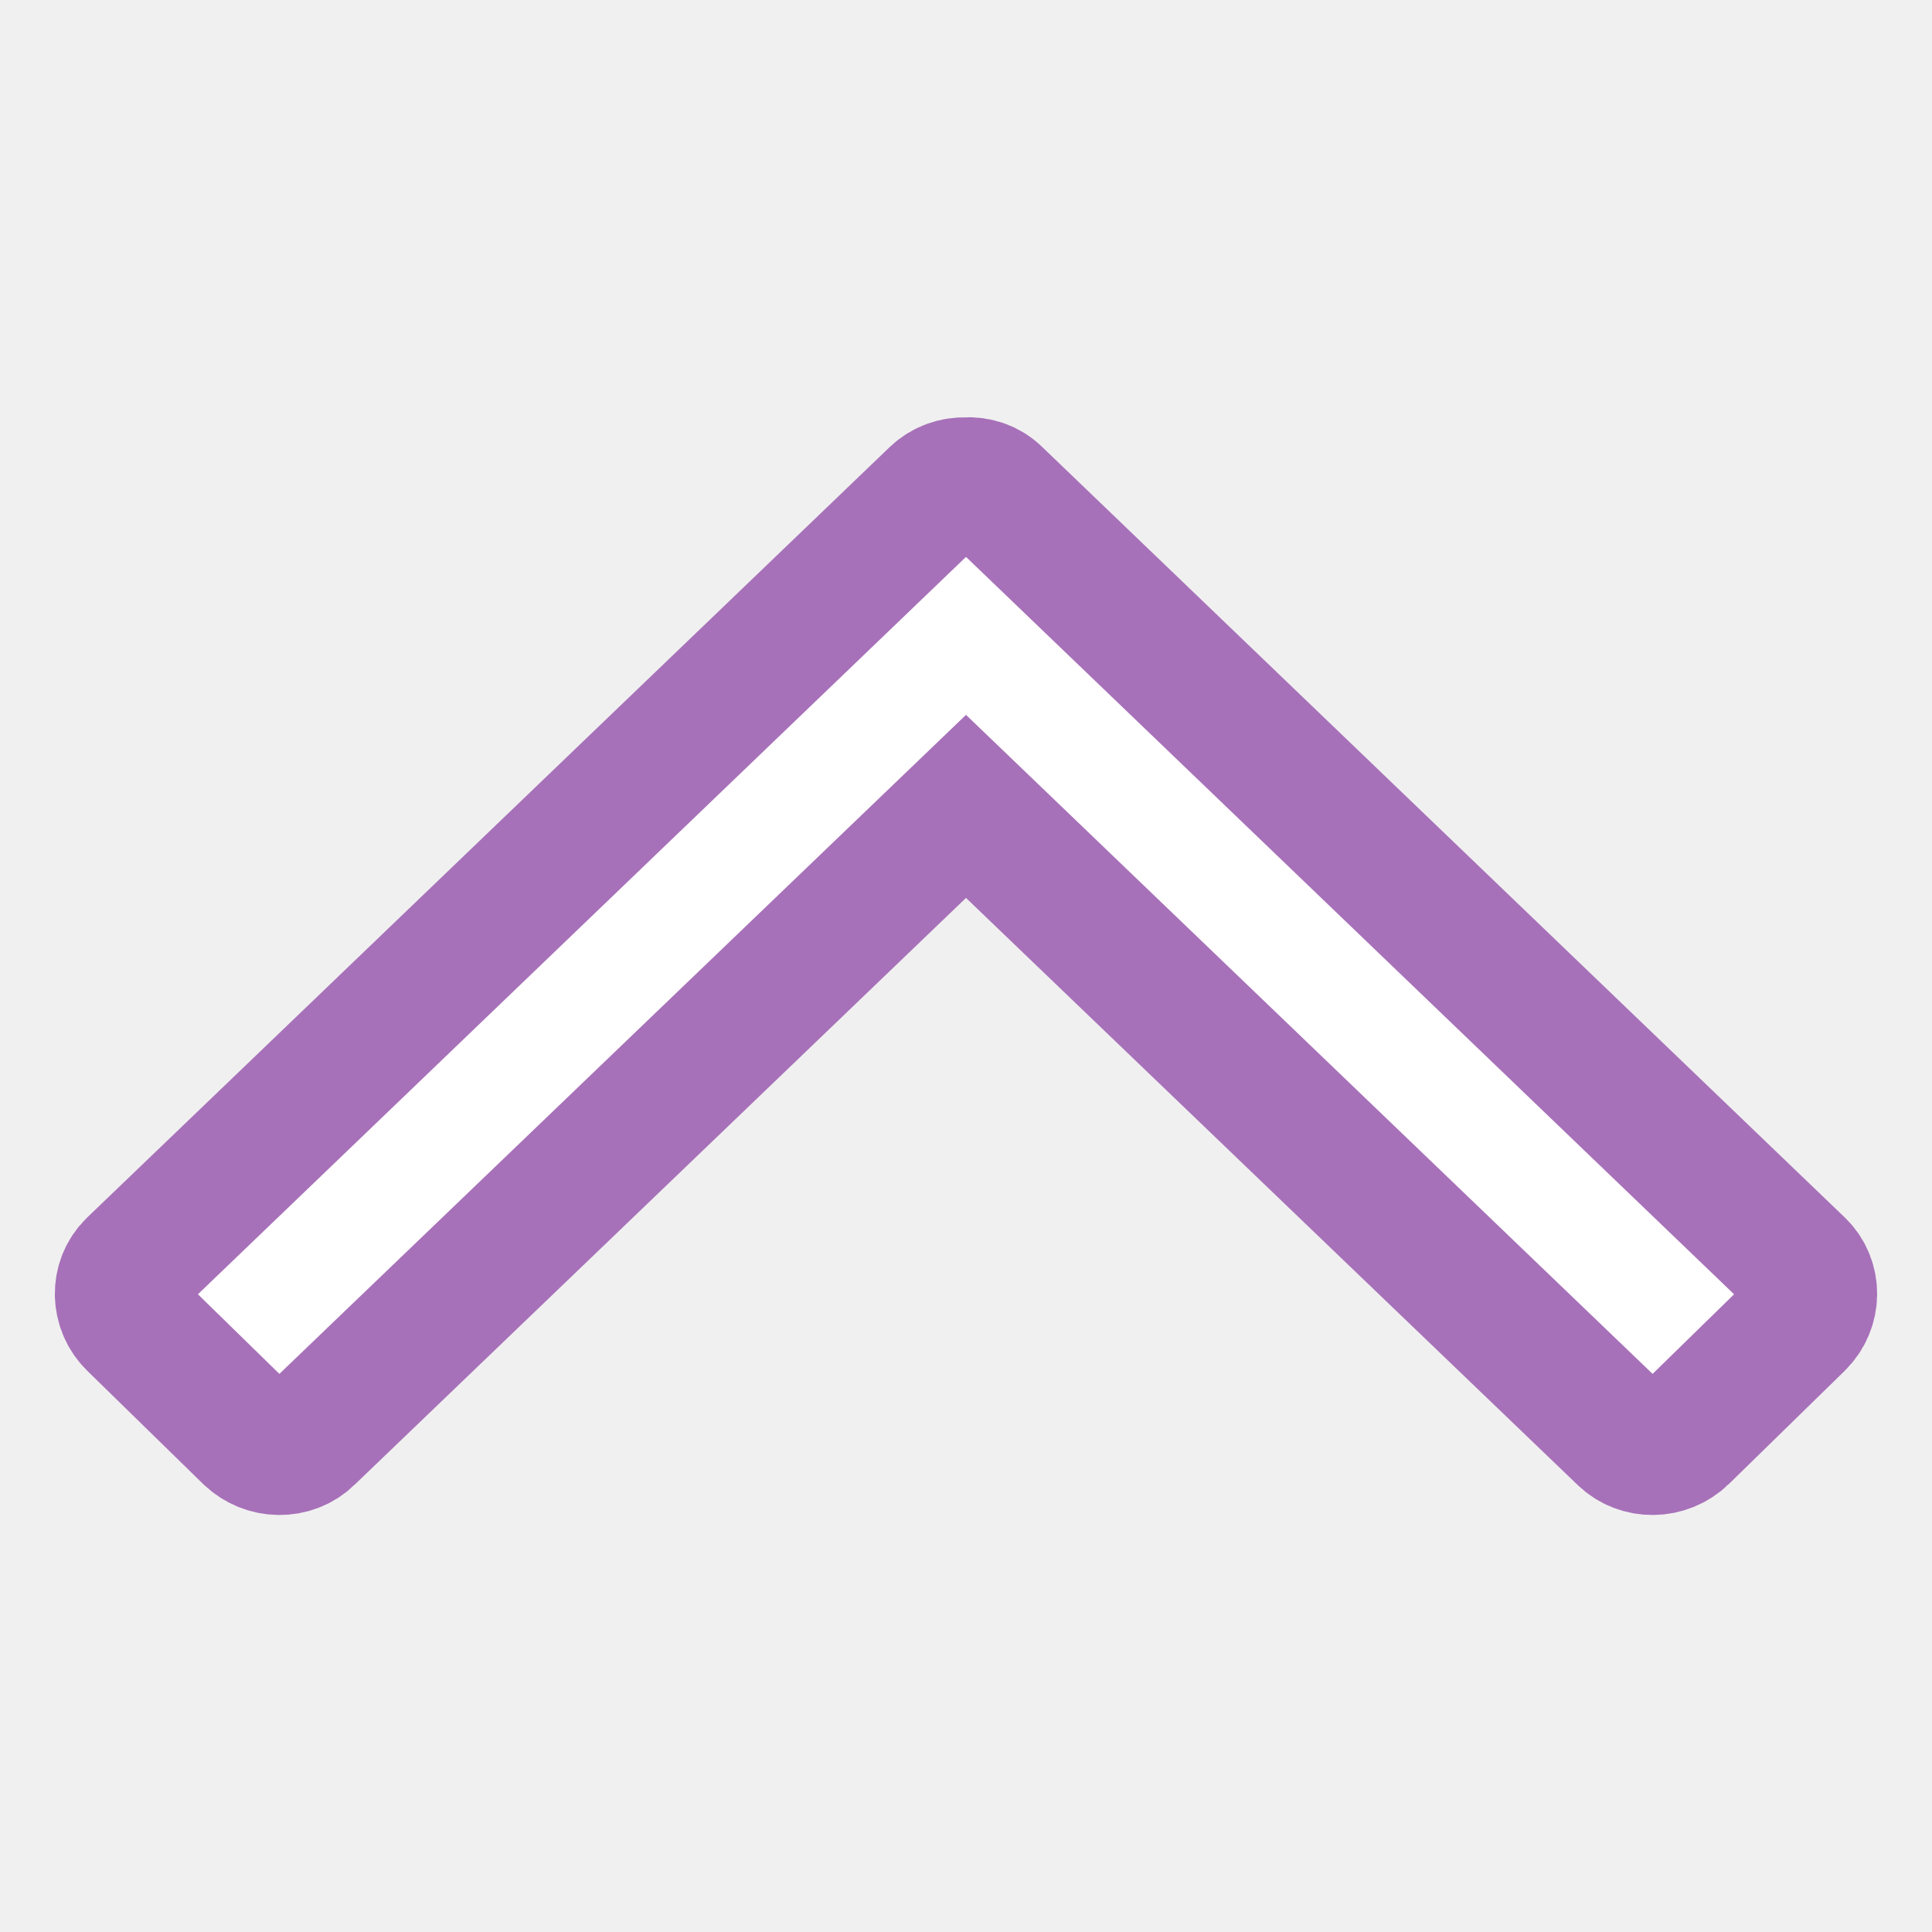
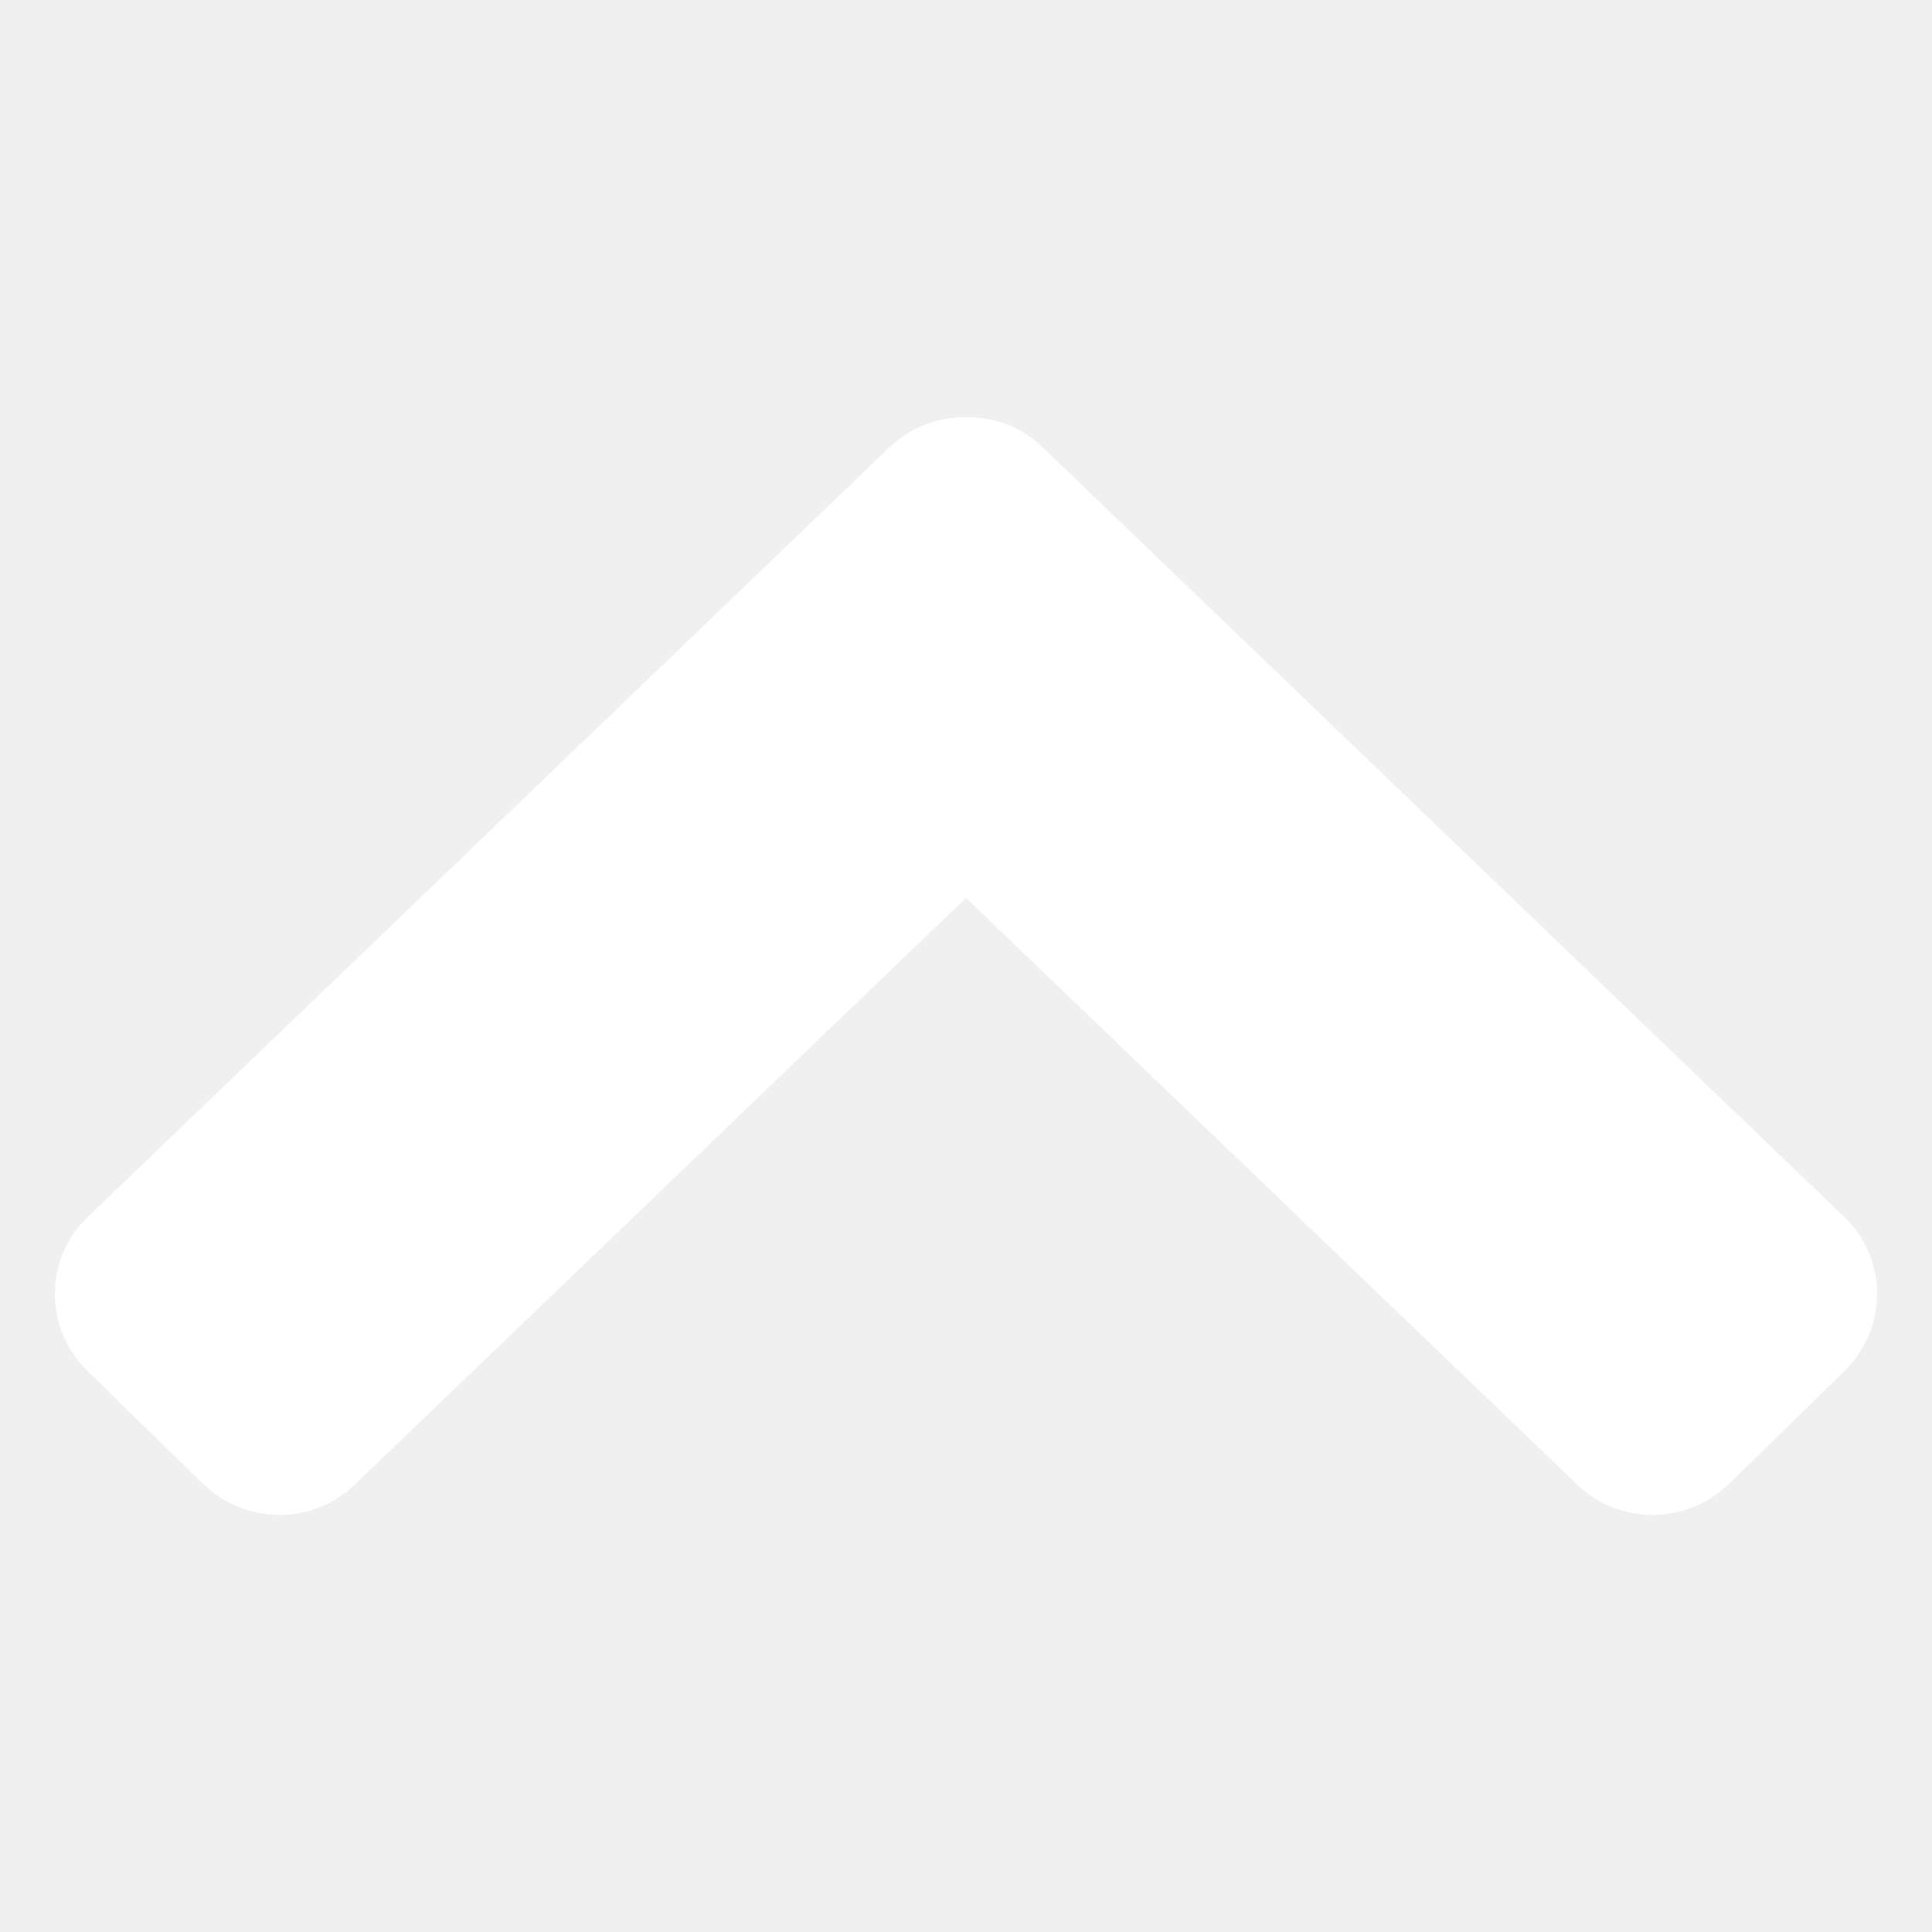
- <svg xmlns="http://www.w3.org/2000/svg" height="25px" id="Layer_1" style="enable-background:new 0 0 512 512; fill: white;stroke-width: 35px; stroke: #a771b9;" version="1.1" viewBox="0 0 512 512" width="25px" xml:space="preserve">
+ <svg xmlns="http://www.w3.org/2000/svg" height="25px" id="Layer_1" style="enable-background:new 0 0 512 512; fill: white;stroke-width: 35px; stroke: #ffffff;" version="1.1" viewBox="0 0 512 512" width="25px" xml:space="preserve">
  <path d="M256,213.7L256,213.7L256,213.7l174.2,167.2c4.3,4.2,11.4,4.1,15.8-0.2l30.6-29.9c4.4-4.3,4.5-11.3,0.2-15.5L264.1,131.1  c-2.2-2.2-5.2-3.2-8.1-3c-3-0.1-5.9,0.9-8.1,3L35.2,335.3c-4.3,4.2-4.2,11.2,0.2,15.5L66,380.7c4.4,4.3,11.5,4.4,15.8,0.2L256,213.7  z" />
</svg>
